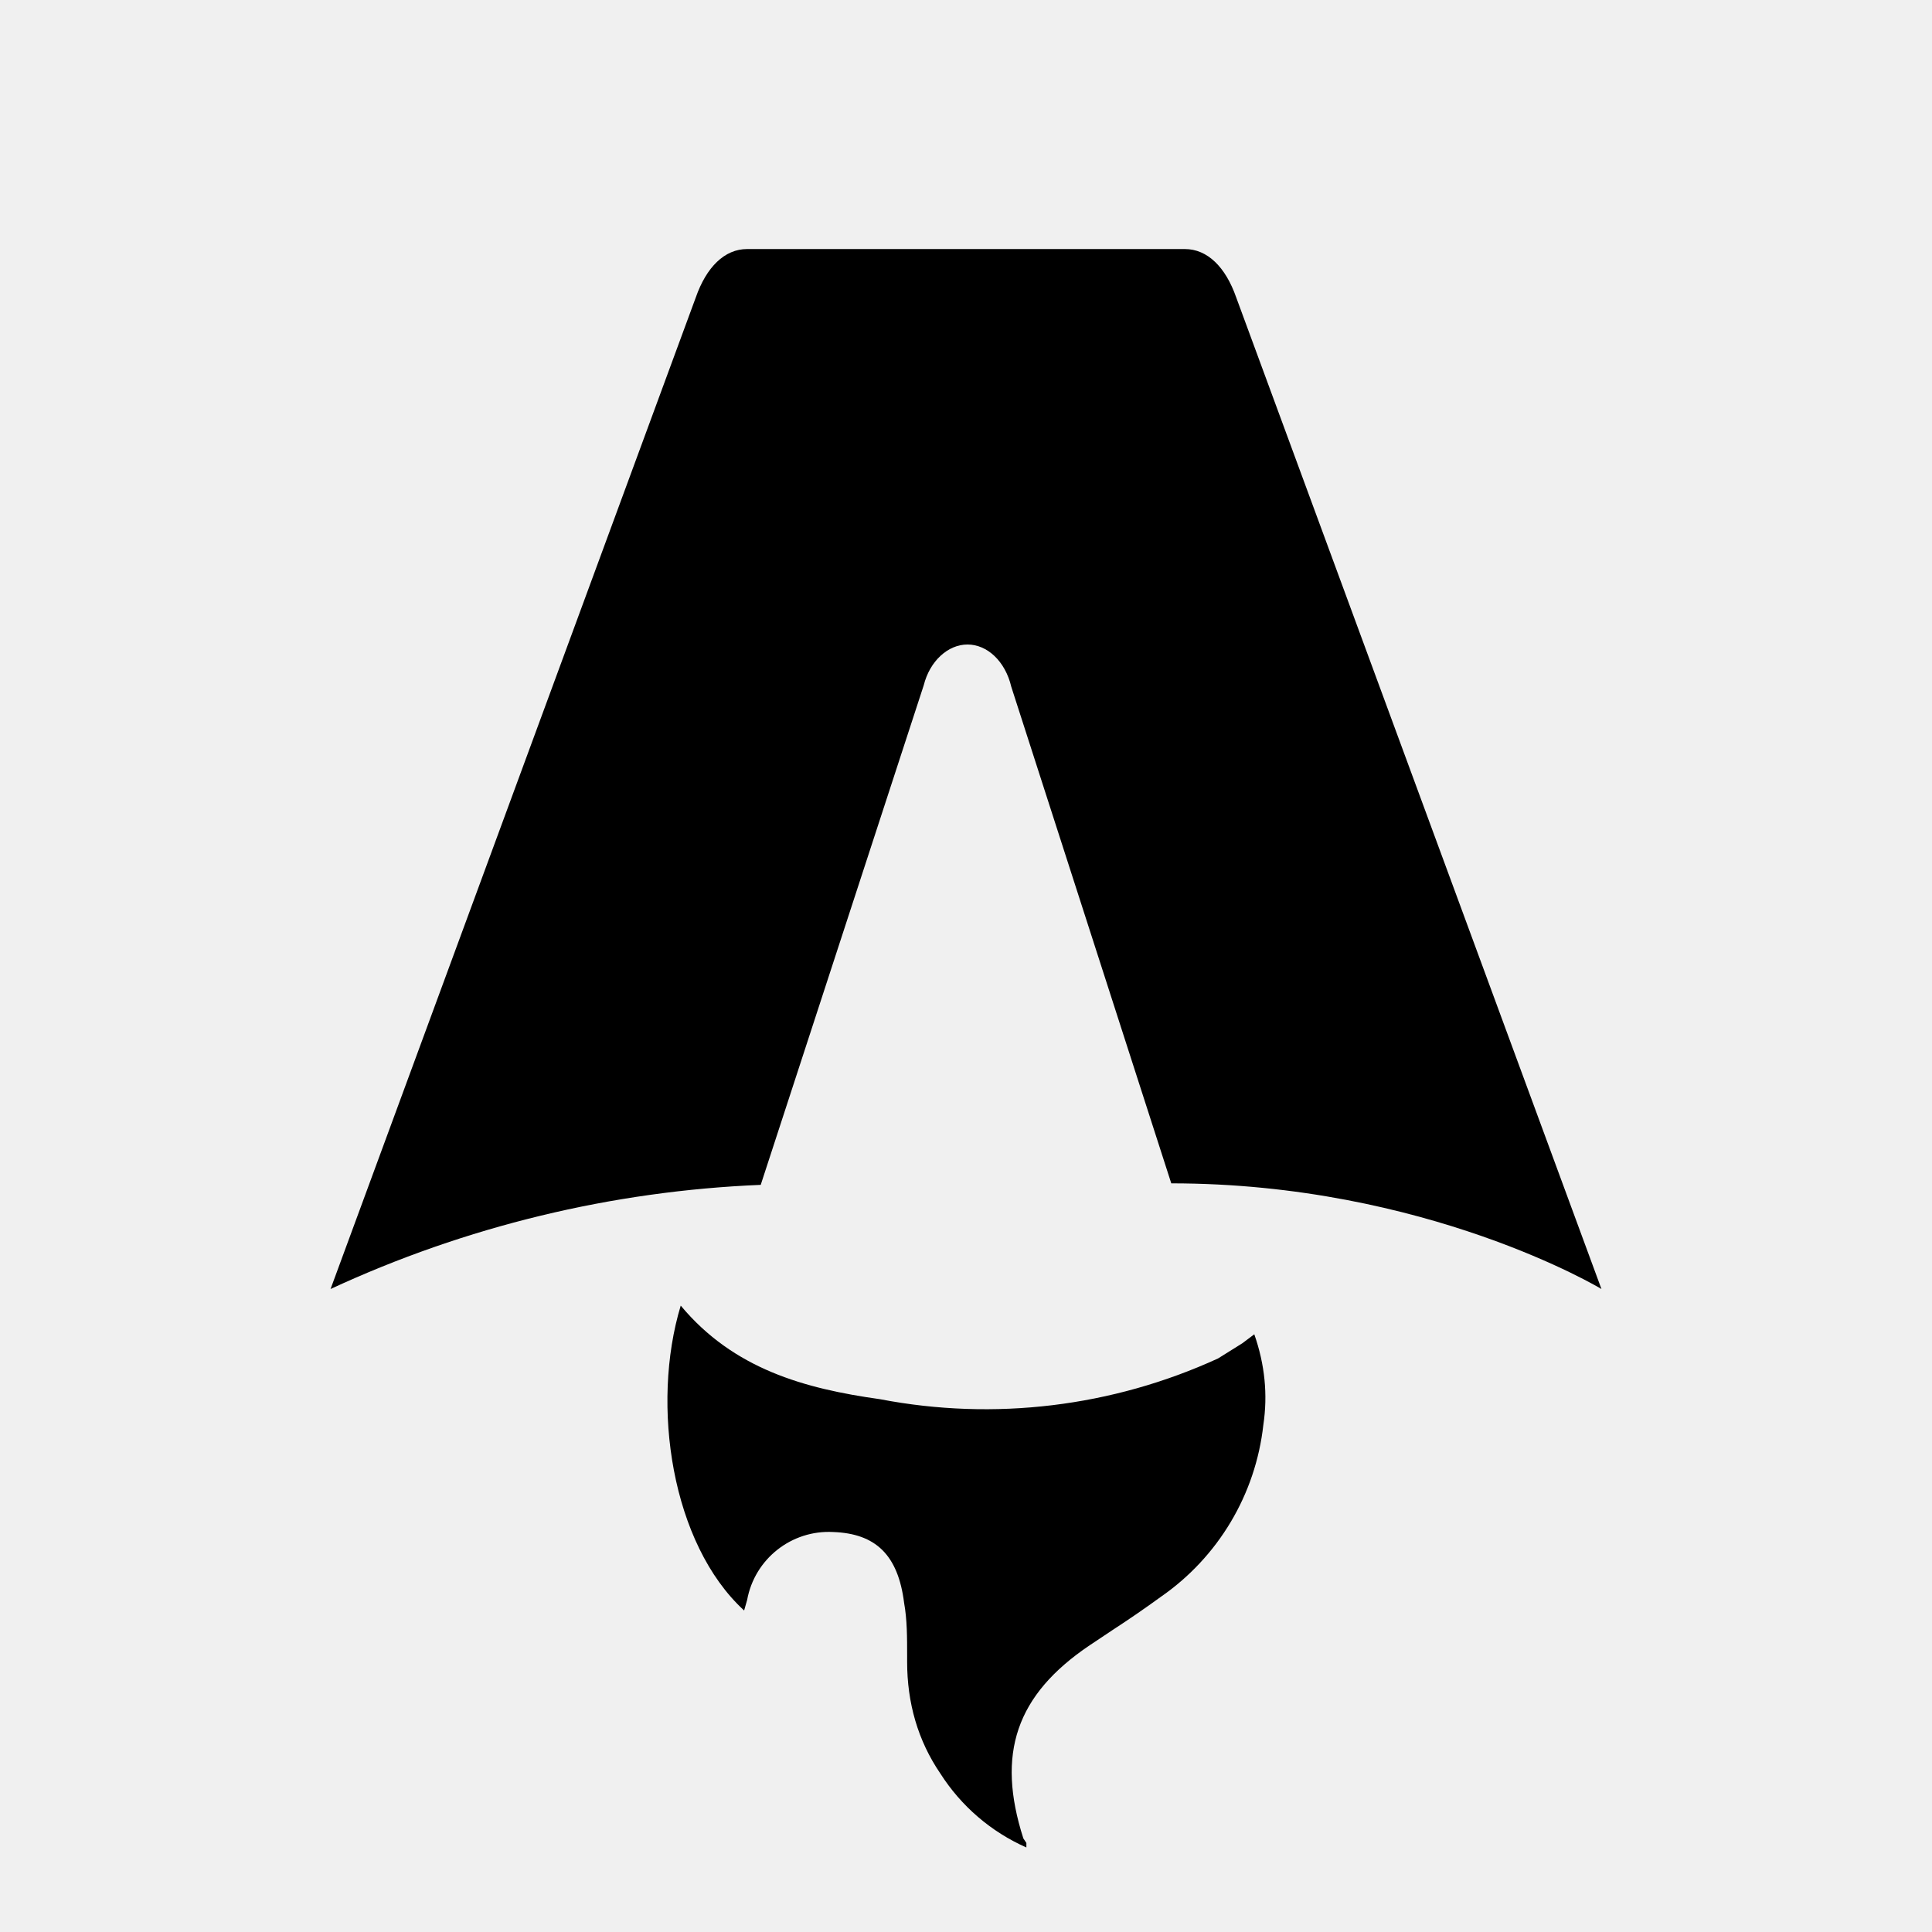
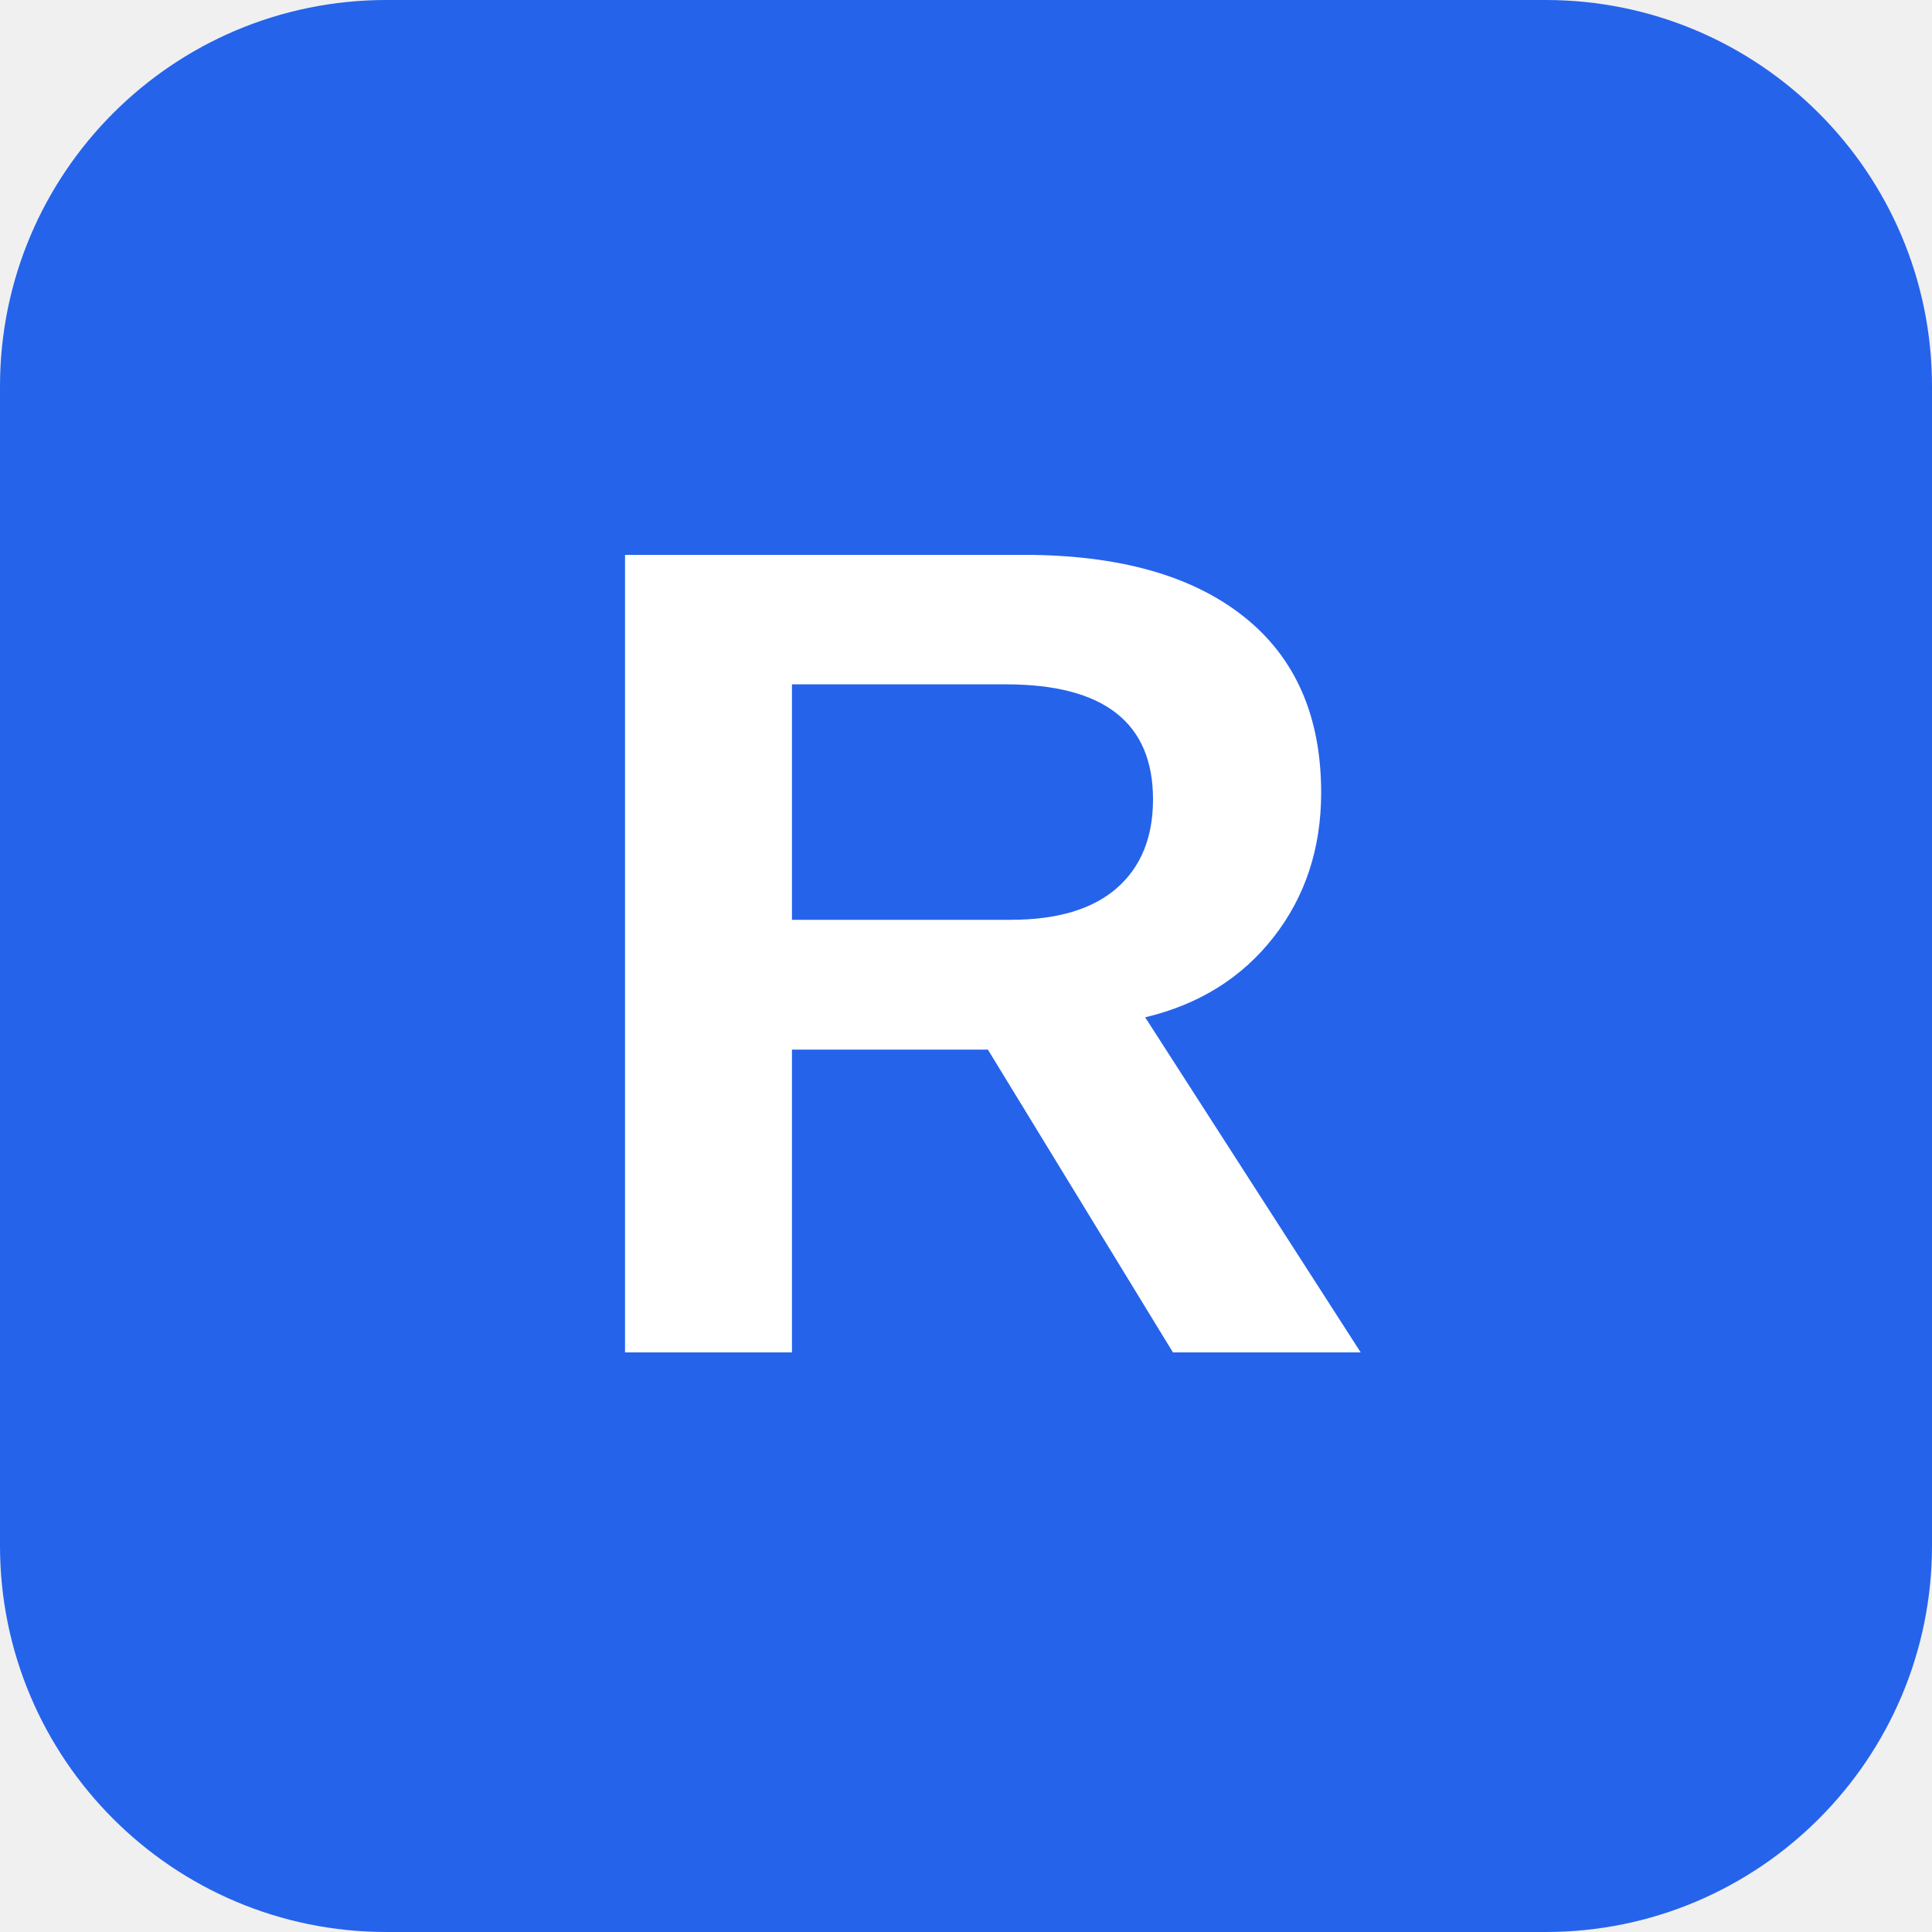
- <svg xmlns="http://www.w3.org/2000/svg" fill="none" viewBox="0 0 128 128">
-   <path d="M50.4 78.5a75.1 75.1 0 0 0-28.5 6.9l24.2-65.7c.7-2 1.9-3.2 3.4-3.2h29c1.5 0 2.7 1.2 3.4 3.2l24.2 65.7s-11.6-7-28.5-7L67 45.5c-.4-1.7-1.6-2.8-2.9-2.8-1.3 0-2.5 1.1-2.9 2.7L50.4 78.5Zm-1.1 28.2Zm-4.2-20.2c-2 6.6-.6 15.8 4.2 20.2a17.5 17.5 0 0 1 .2-.7 5.5 5.5 0 0 1 5.7-4.5c2.8.1 4.3 1.5 4.7 4.7.2 1.1.2 2.3.2 3.5v.4c0 2.7.7 5.2 2.2 7.4a13 13 0 0 0 5.7 4.9v-.3l-.2-.3c-1.8-5.6-.5-9.5 4.4-12.8l1.5-1a73 73 0 0 0 3.2-2.2 16 16 0 0 0 6.8-11.4c.3-2 .1-4-.6-6l-.8.6-1.6 1a37 37 0 0 1-22.4 2.7c-5-.7-9.7-2-13.2-6.2Z" />
-   <style>
-         path { fill: #000; }
-         @media (prefers-color-scheme: dark) {
-             path { fill: #FFF; }
-         }
-     </style>
+ <svg xmlns="http://www.w3.org/2000/svg" viewBox="0 0 100 100">
+   <rect width="100" height="100" fill="#2563eb" rx="20" />
+   <text x="50" y="70" fill="#fff" font-family="Arial, sans-serif" font-size="60" font-weight="bold" text-anchor="middle">
+     R
+   </text>
</svg>
